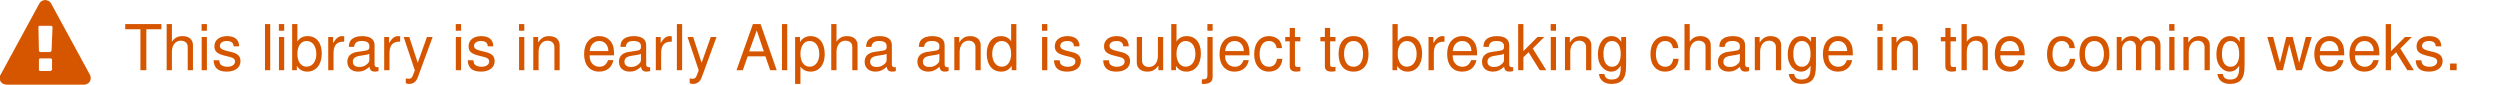
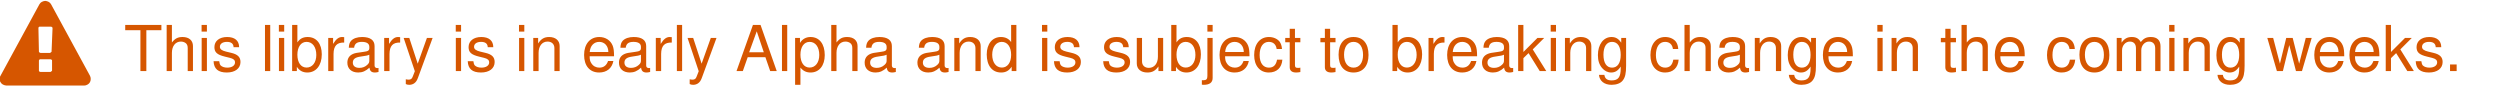
- <svg xmlns="http://www.w3.org/2000/svg" version="1.1" id="Calque_1" x="0px" y="0px" viewBox="0 0 513.9 17.3" enable-background="new 0 0 513.9 17.3" xml:space="preserve">
+ <svg xmlns="http://www.w3.org/2000/svg" version="1.1" id="Calque_1" x="0px" y="0px" viewBox="0 0 513.9 17.3" enable-background="new 0 0 513.9 17.3" xml:space="preserve" width="640" height="22">
  <text transform="matrix(1 0 0 1 25.4735 14.4249)" fill="#D65600" font-family="Helvetica, arial, nimbussansl, liberationsans, freesans, clean, sans-serif, 'Segoe UI Emoji', 'Segoe UI Symbol'" font-size="13px">This library is in early Alpha and is subject to breaking change in the coming weeks.</text>
  <path fill="#D65600" d="M10.7,14.3v-2c0-0.1,0-0.2-0.1-0.2C10.5,12,10.4,12,10.3,12h-2c-0.1,0-0.2,0-0.2,0.1C8,12.2,8,12.2,8,12.3v2  c0,0.1,0,0.2,0.1,0.2c0.1,0.1,0.1,0.1,0.2,0.1h2c0.1,0,0.2,0,0.2-0.1C10.6,14.5,10.7,14.4,10.7,14.3z M10.6,10.4l0.2-4.8  c0-0.1,0-0.1-0.1-0.2c-0.1-0.1-0.2-0.1-0.2-0.1H8.2c-0.1,0-0.2,0-0.2,0.1c-0.1,0-0.1,0.1-0.1,0.2L8,10.4c0,0.1,0,0.1,0.1,0.2  c0.1,0,0.2,0.1,0.2,0.1h1.9c0.1,0,0.2,0,0.2-0.1C10.6,10.5,10.6,10.5,10.6,10.4z M10.5,0.7l8,14.7c0.2,0.4,0.2,0.9,0,1.3  c-0.1,0.2-0.3,0.4-0.5,0.5c-0.2,0.1-0.4,0.2-0.7,0.2h-16c-0.2,0-0.5-0.1-0.7-0.2c-0.2-0.1-0.4-0.3-0.5-0.5c-0.3-0.4-0.3-0.9,0-1.3  l8-14.7c0.1-0.2,0.3-0.4,0.5-0.5S9.1,0,9.3,0S9.8,0.1,10,0.2C10.2,0.3,10.4,0.5,10.5,0.7z" />
</svg>
